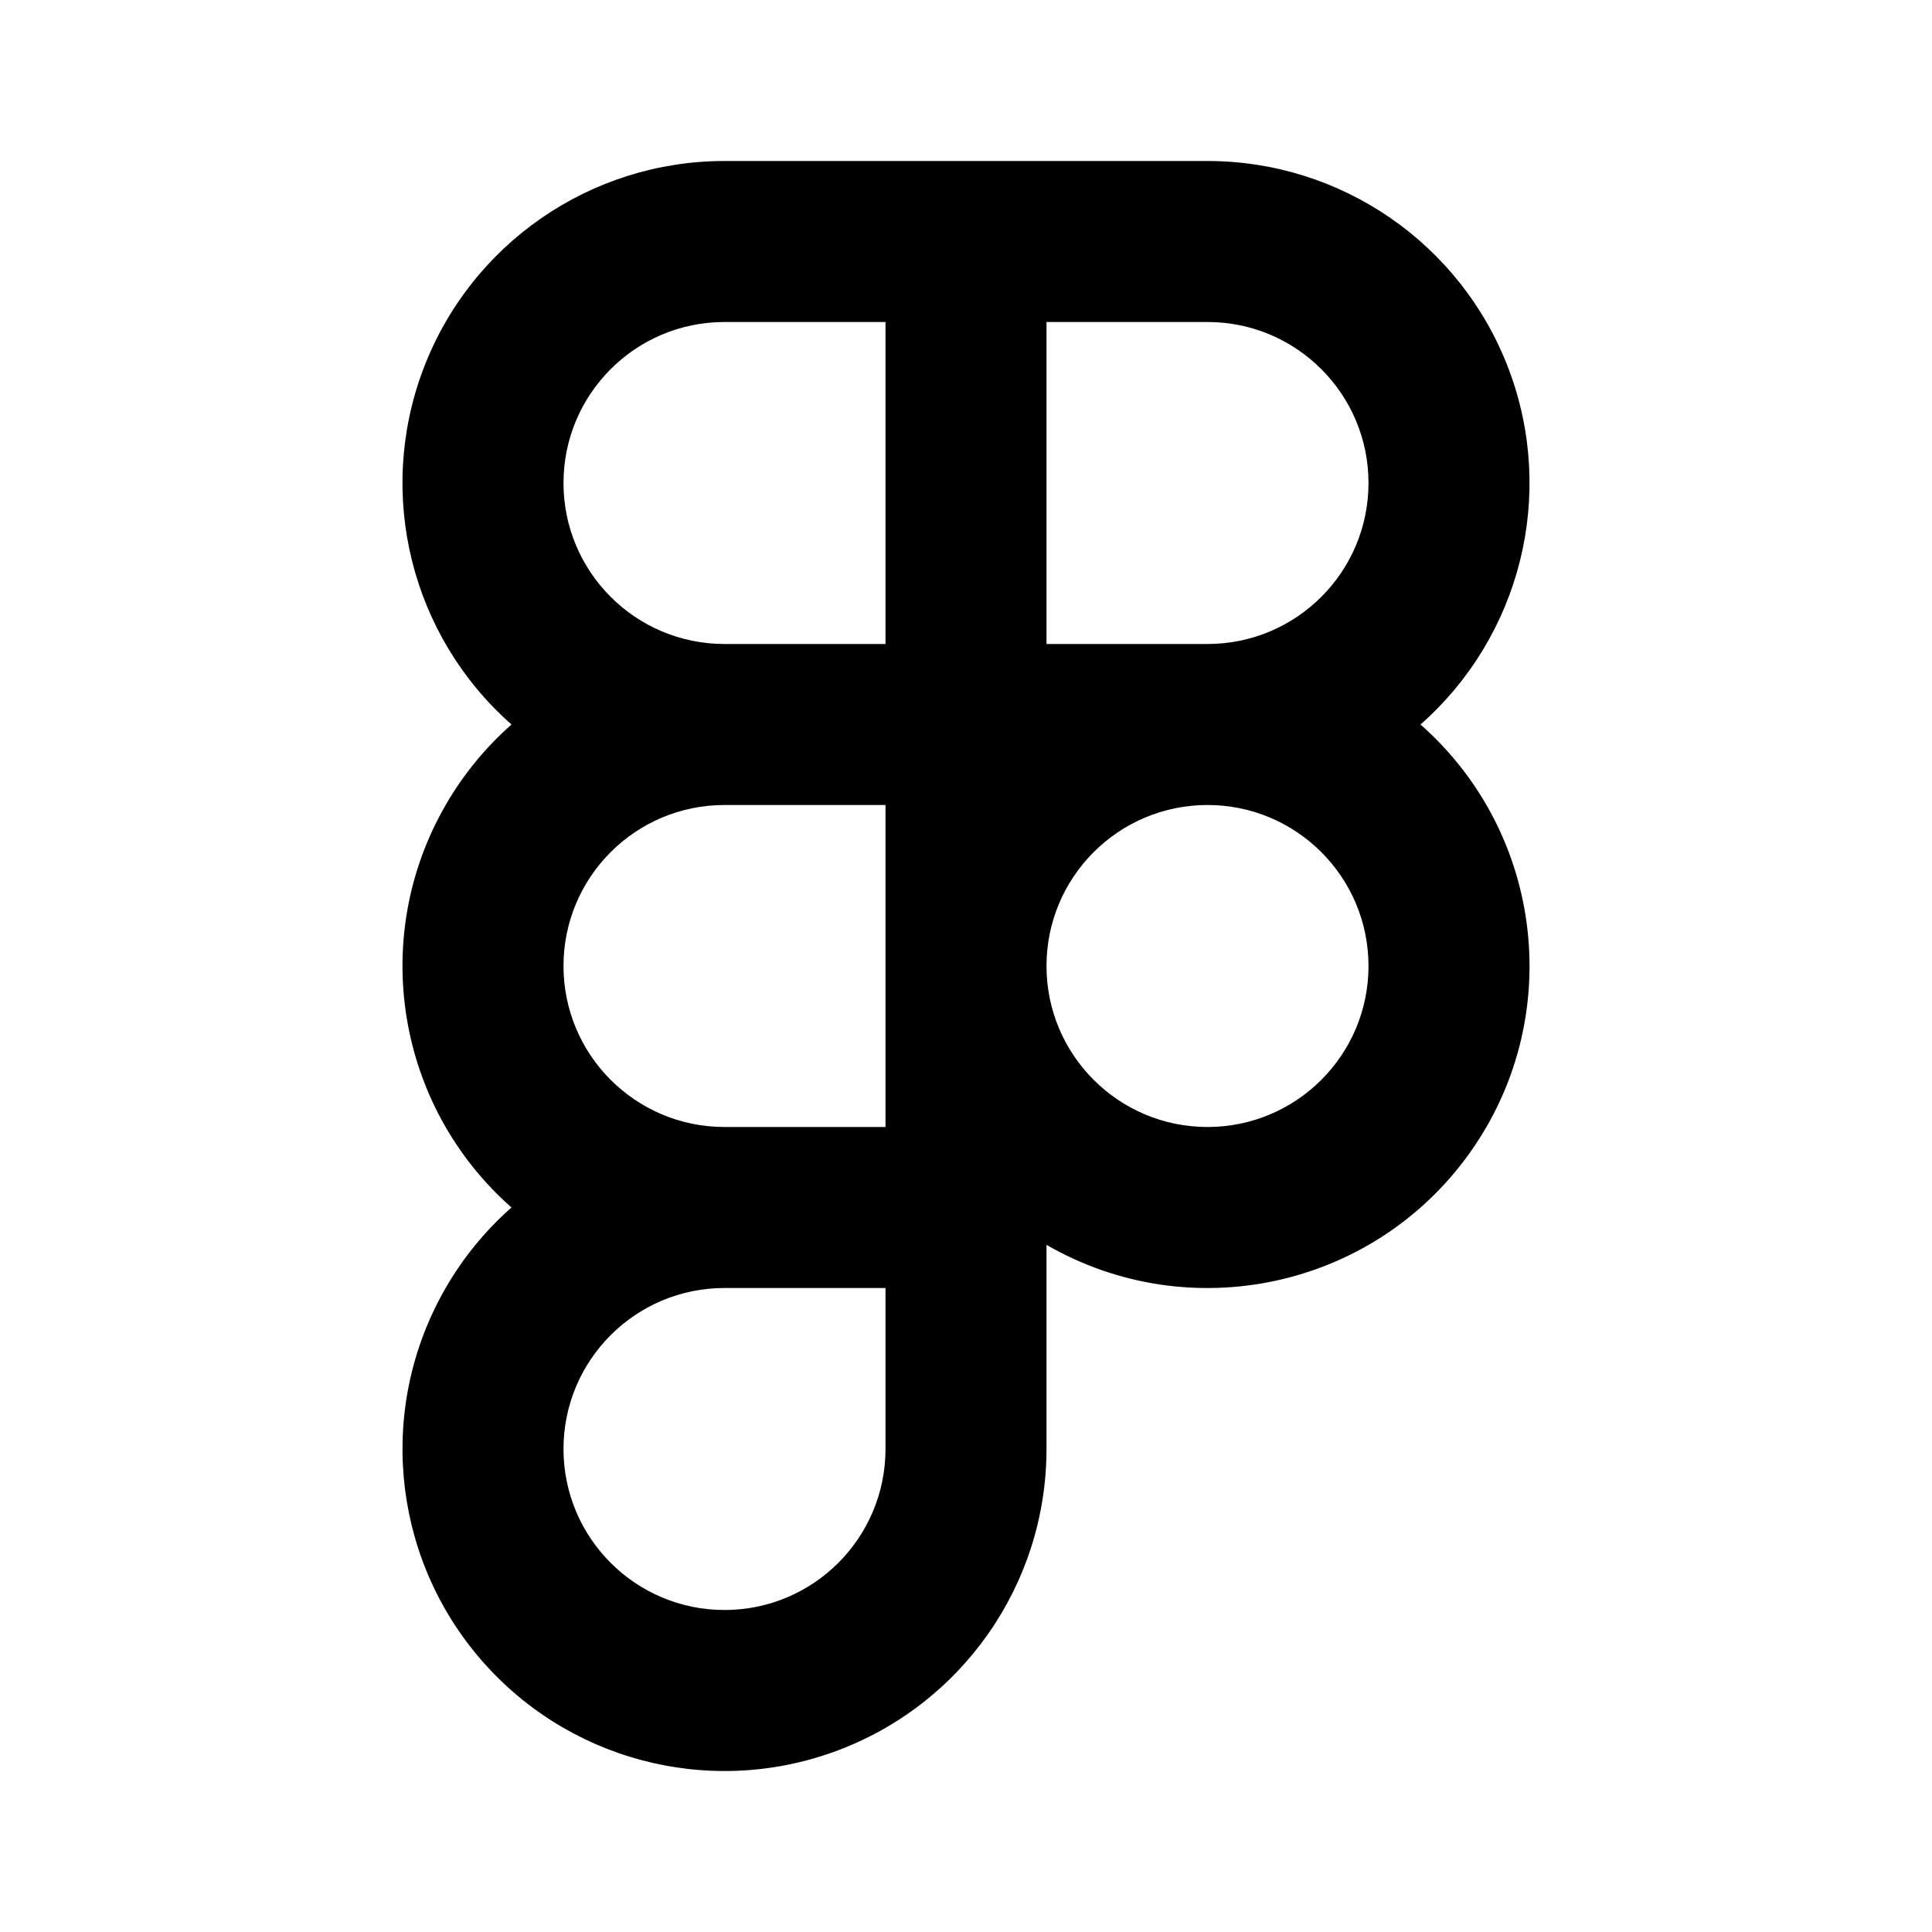
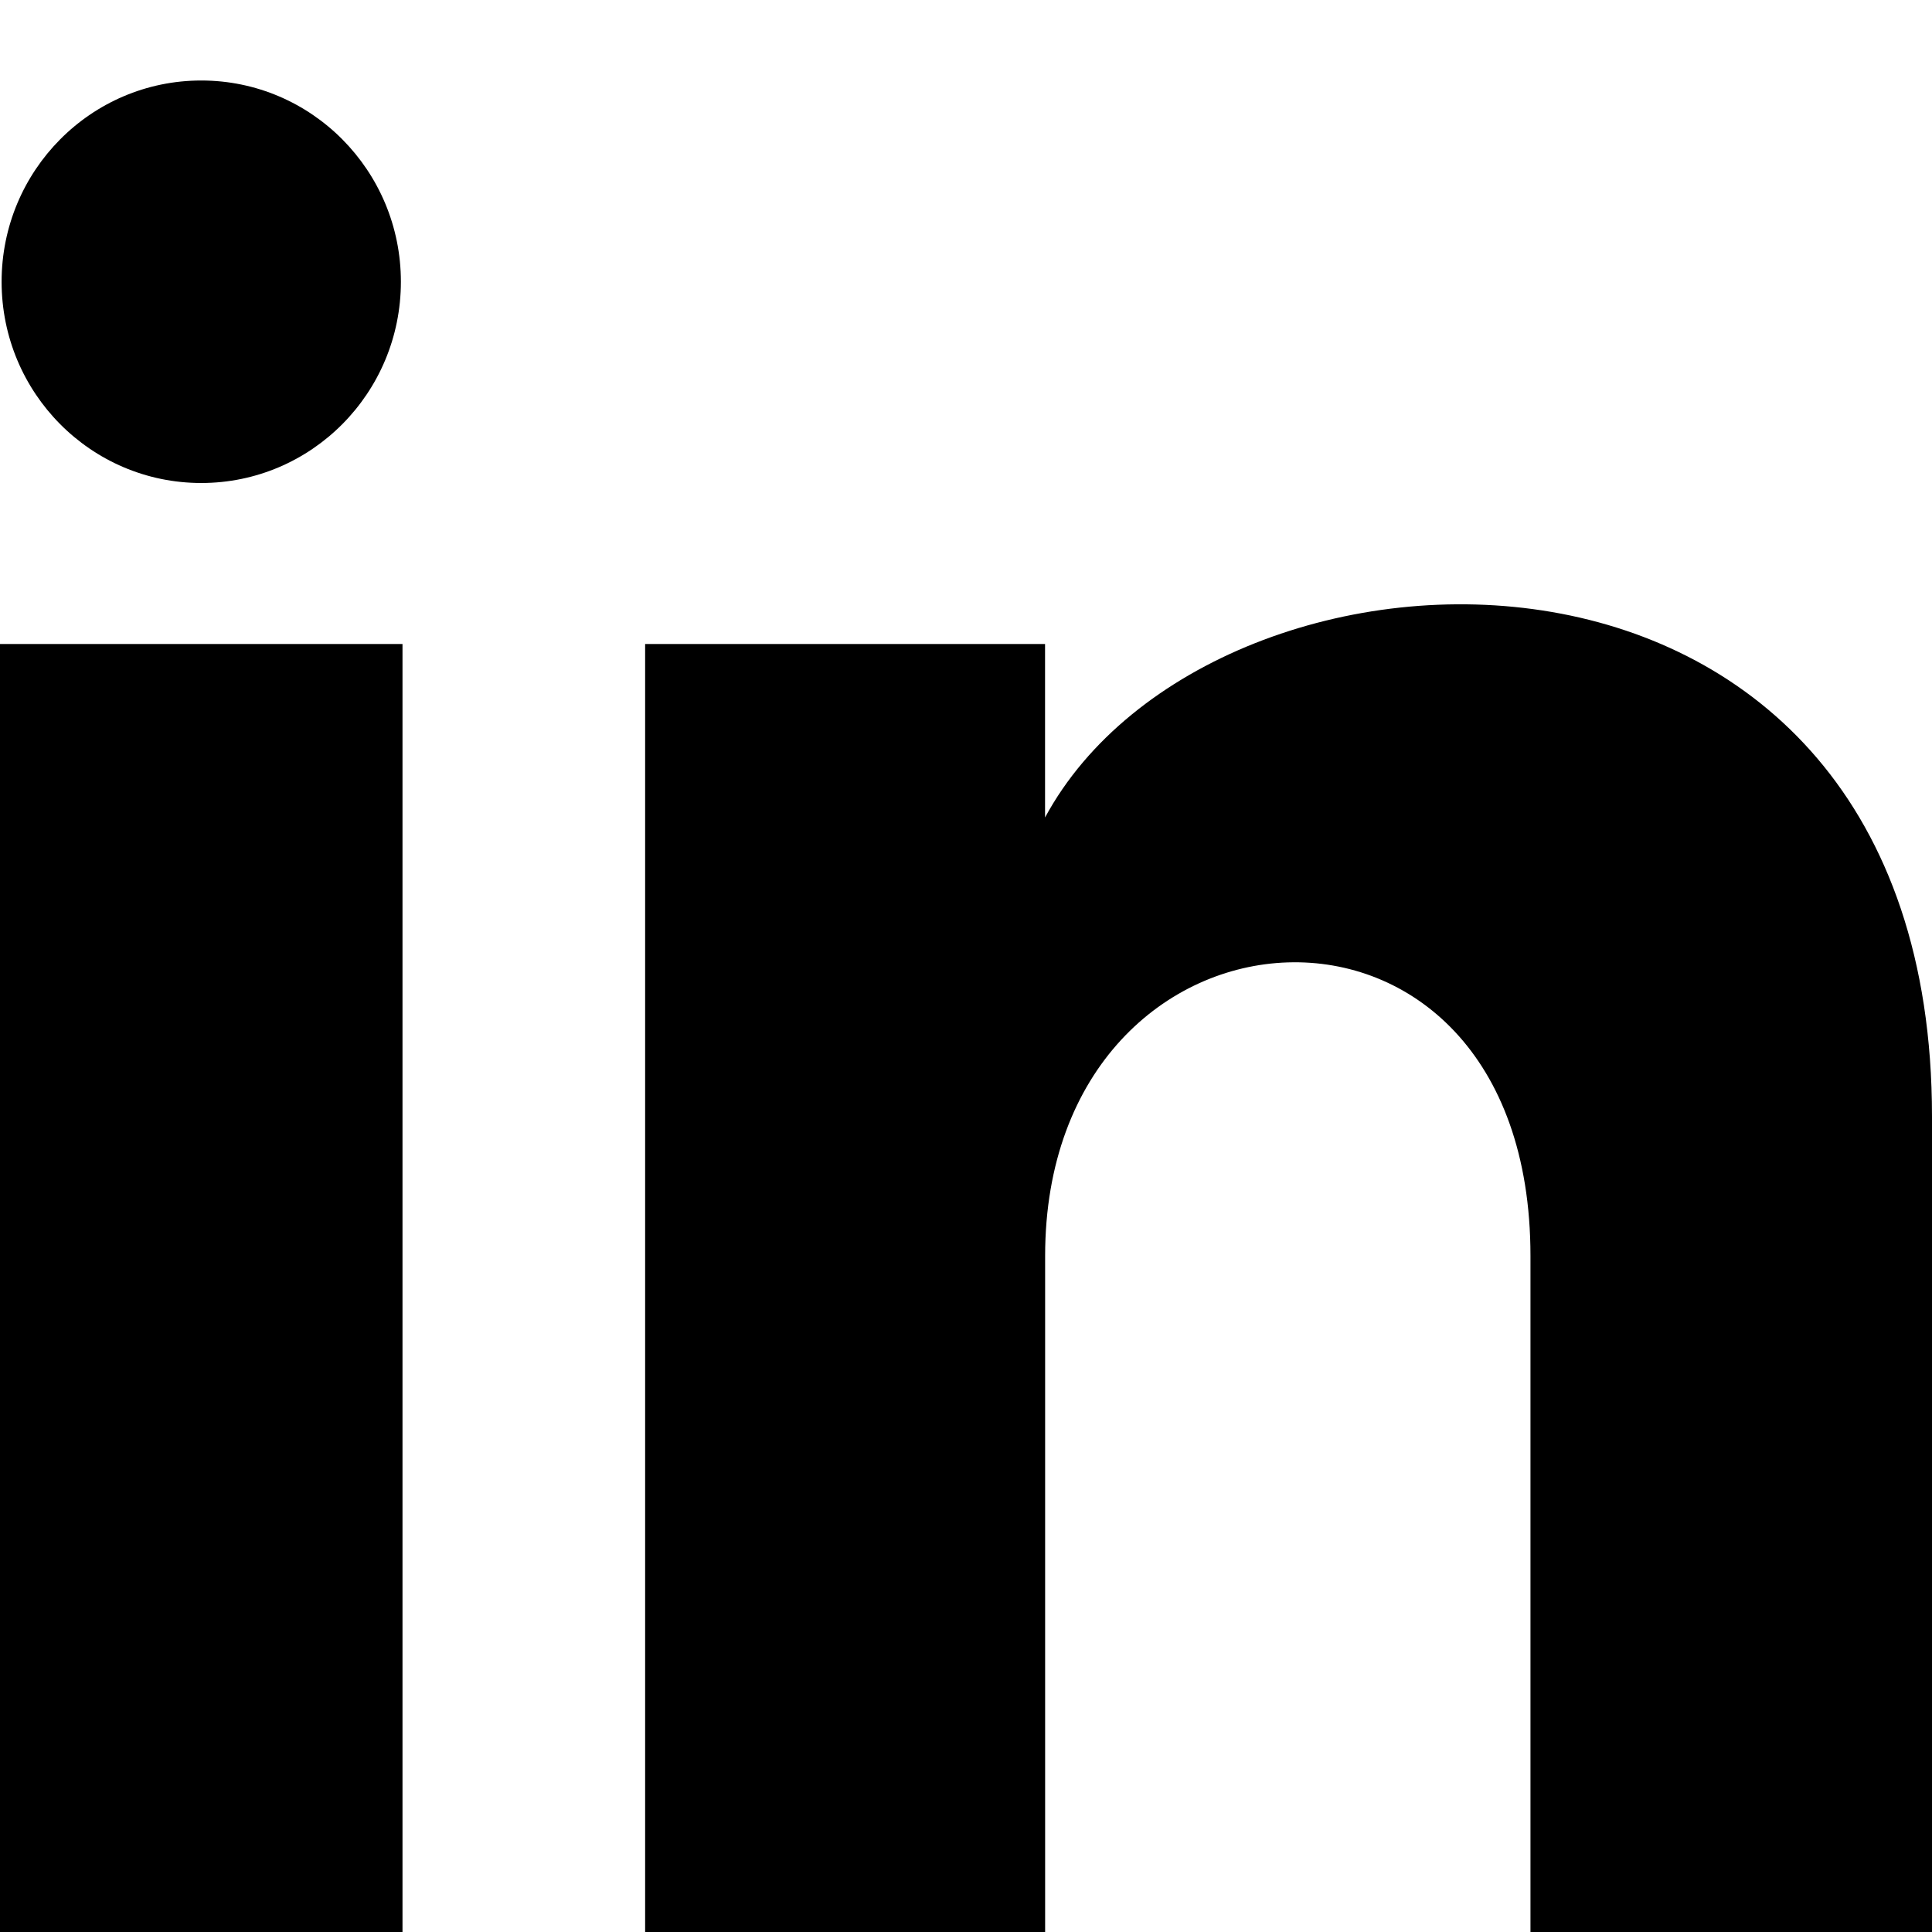
- <svg width="24" height="24" viewBox="0 0 24 24">
-   <path fill-rule="evenodd" d="M15 10a2 2 0 100 4 2 2 0 000-4zm-2 5.464A4 4 0 0017.646 9 4 4 0 0015 2H9a4 4 0 00-2.646 7 4.01 4.01 0 00-.818 1 4 4 0 00.818 5 3.977 3.977 0 00-.818 1A4 4 0 1013 18v-2.536zM11 16H9a2 2 0 102 2v-2zM9 8h2V4H9a2 2 0 100 4zm0 2a2 2 0 100 4h2v-4H9zm4-2V4h2a2 2 0 010 4h-2z" />
+ <svg xmlns="http://www.w3.org/2000/svg" width="24" height="24" viewBox="0 0 24 24">
+   <path d="M4.98 3.5c0 1.381-1.11 2.5-2.48 2.5s-2.48-1.119-2.48-2.5c0-1.38 1.11-2.5 2.48-2.5s2.48 1.12 2.48 2.5zm.02 4.5h-5v16h5v-16zm7.982 0h-4.968v16h4.969v-8.399c0-4.67 6.029-5.052 6.029 0v8.399h4.988v-10.131c0-7.88-8.922-7.593-11.018-3.714v-2.155z" />
</svg>
